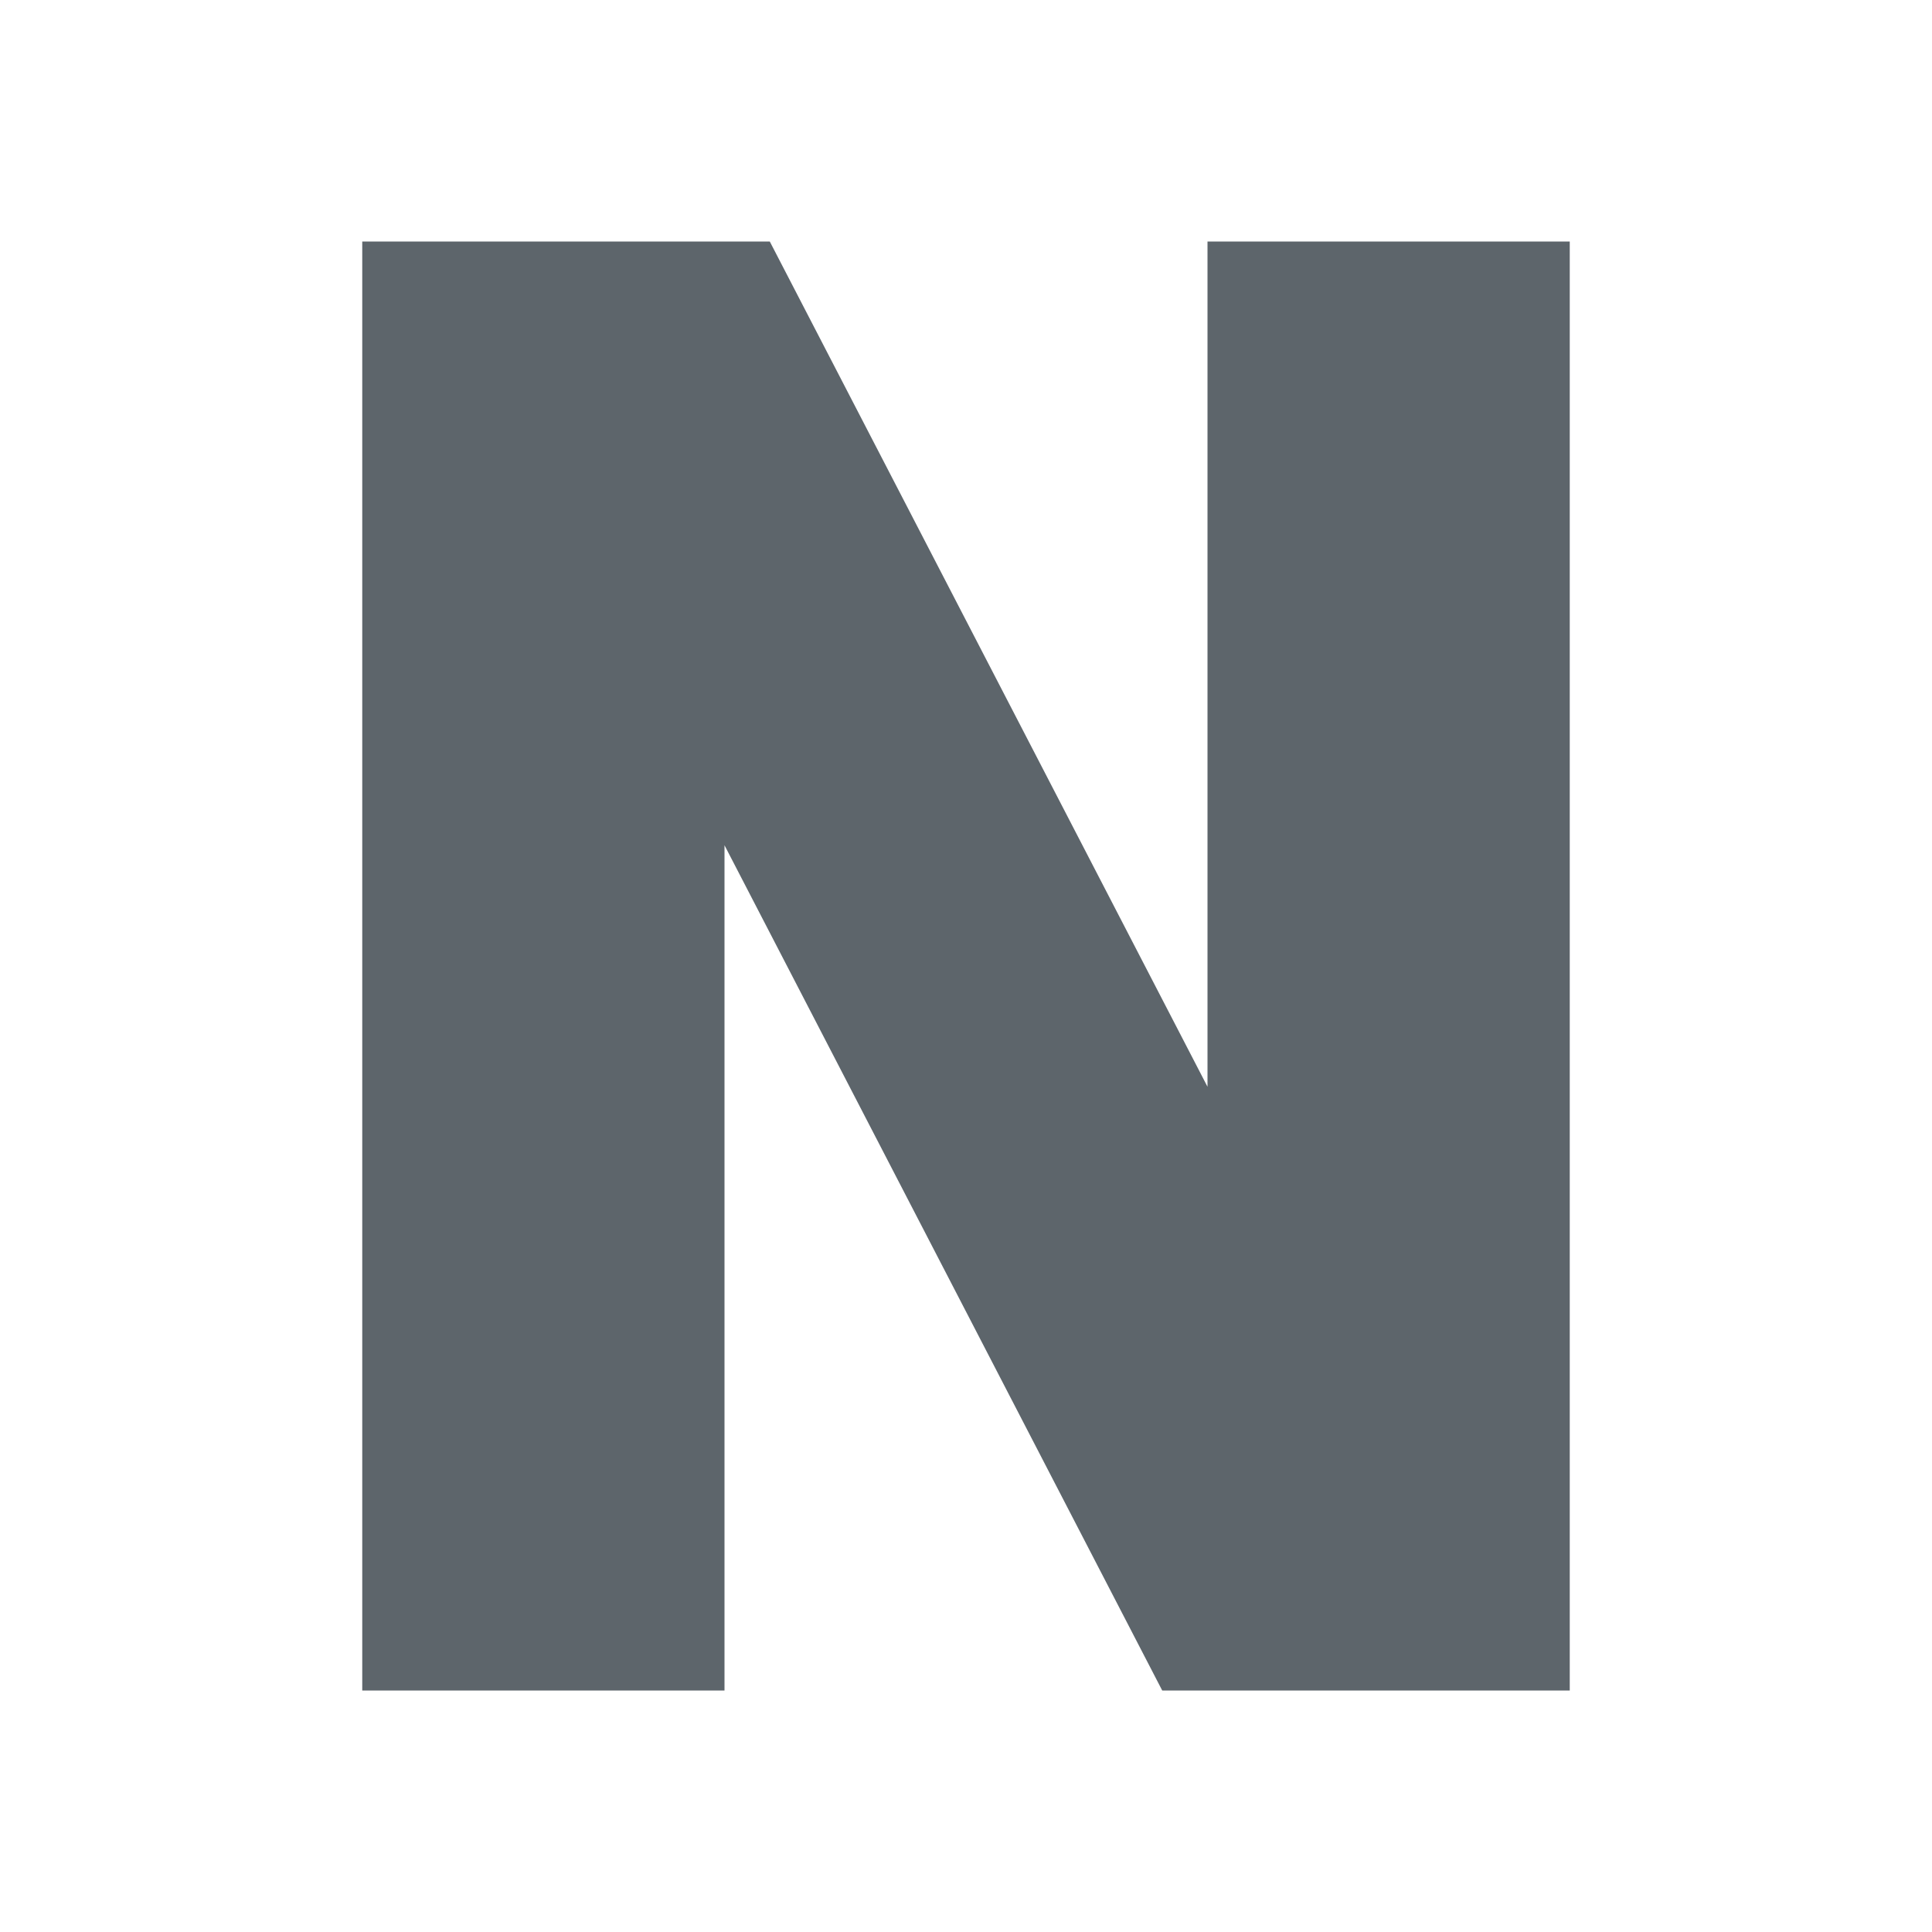
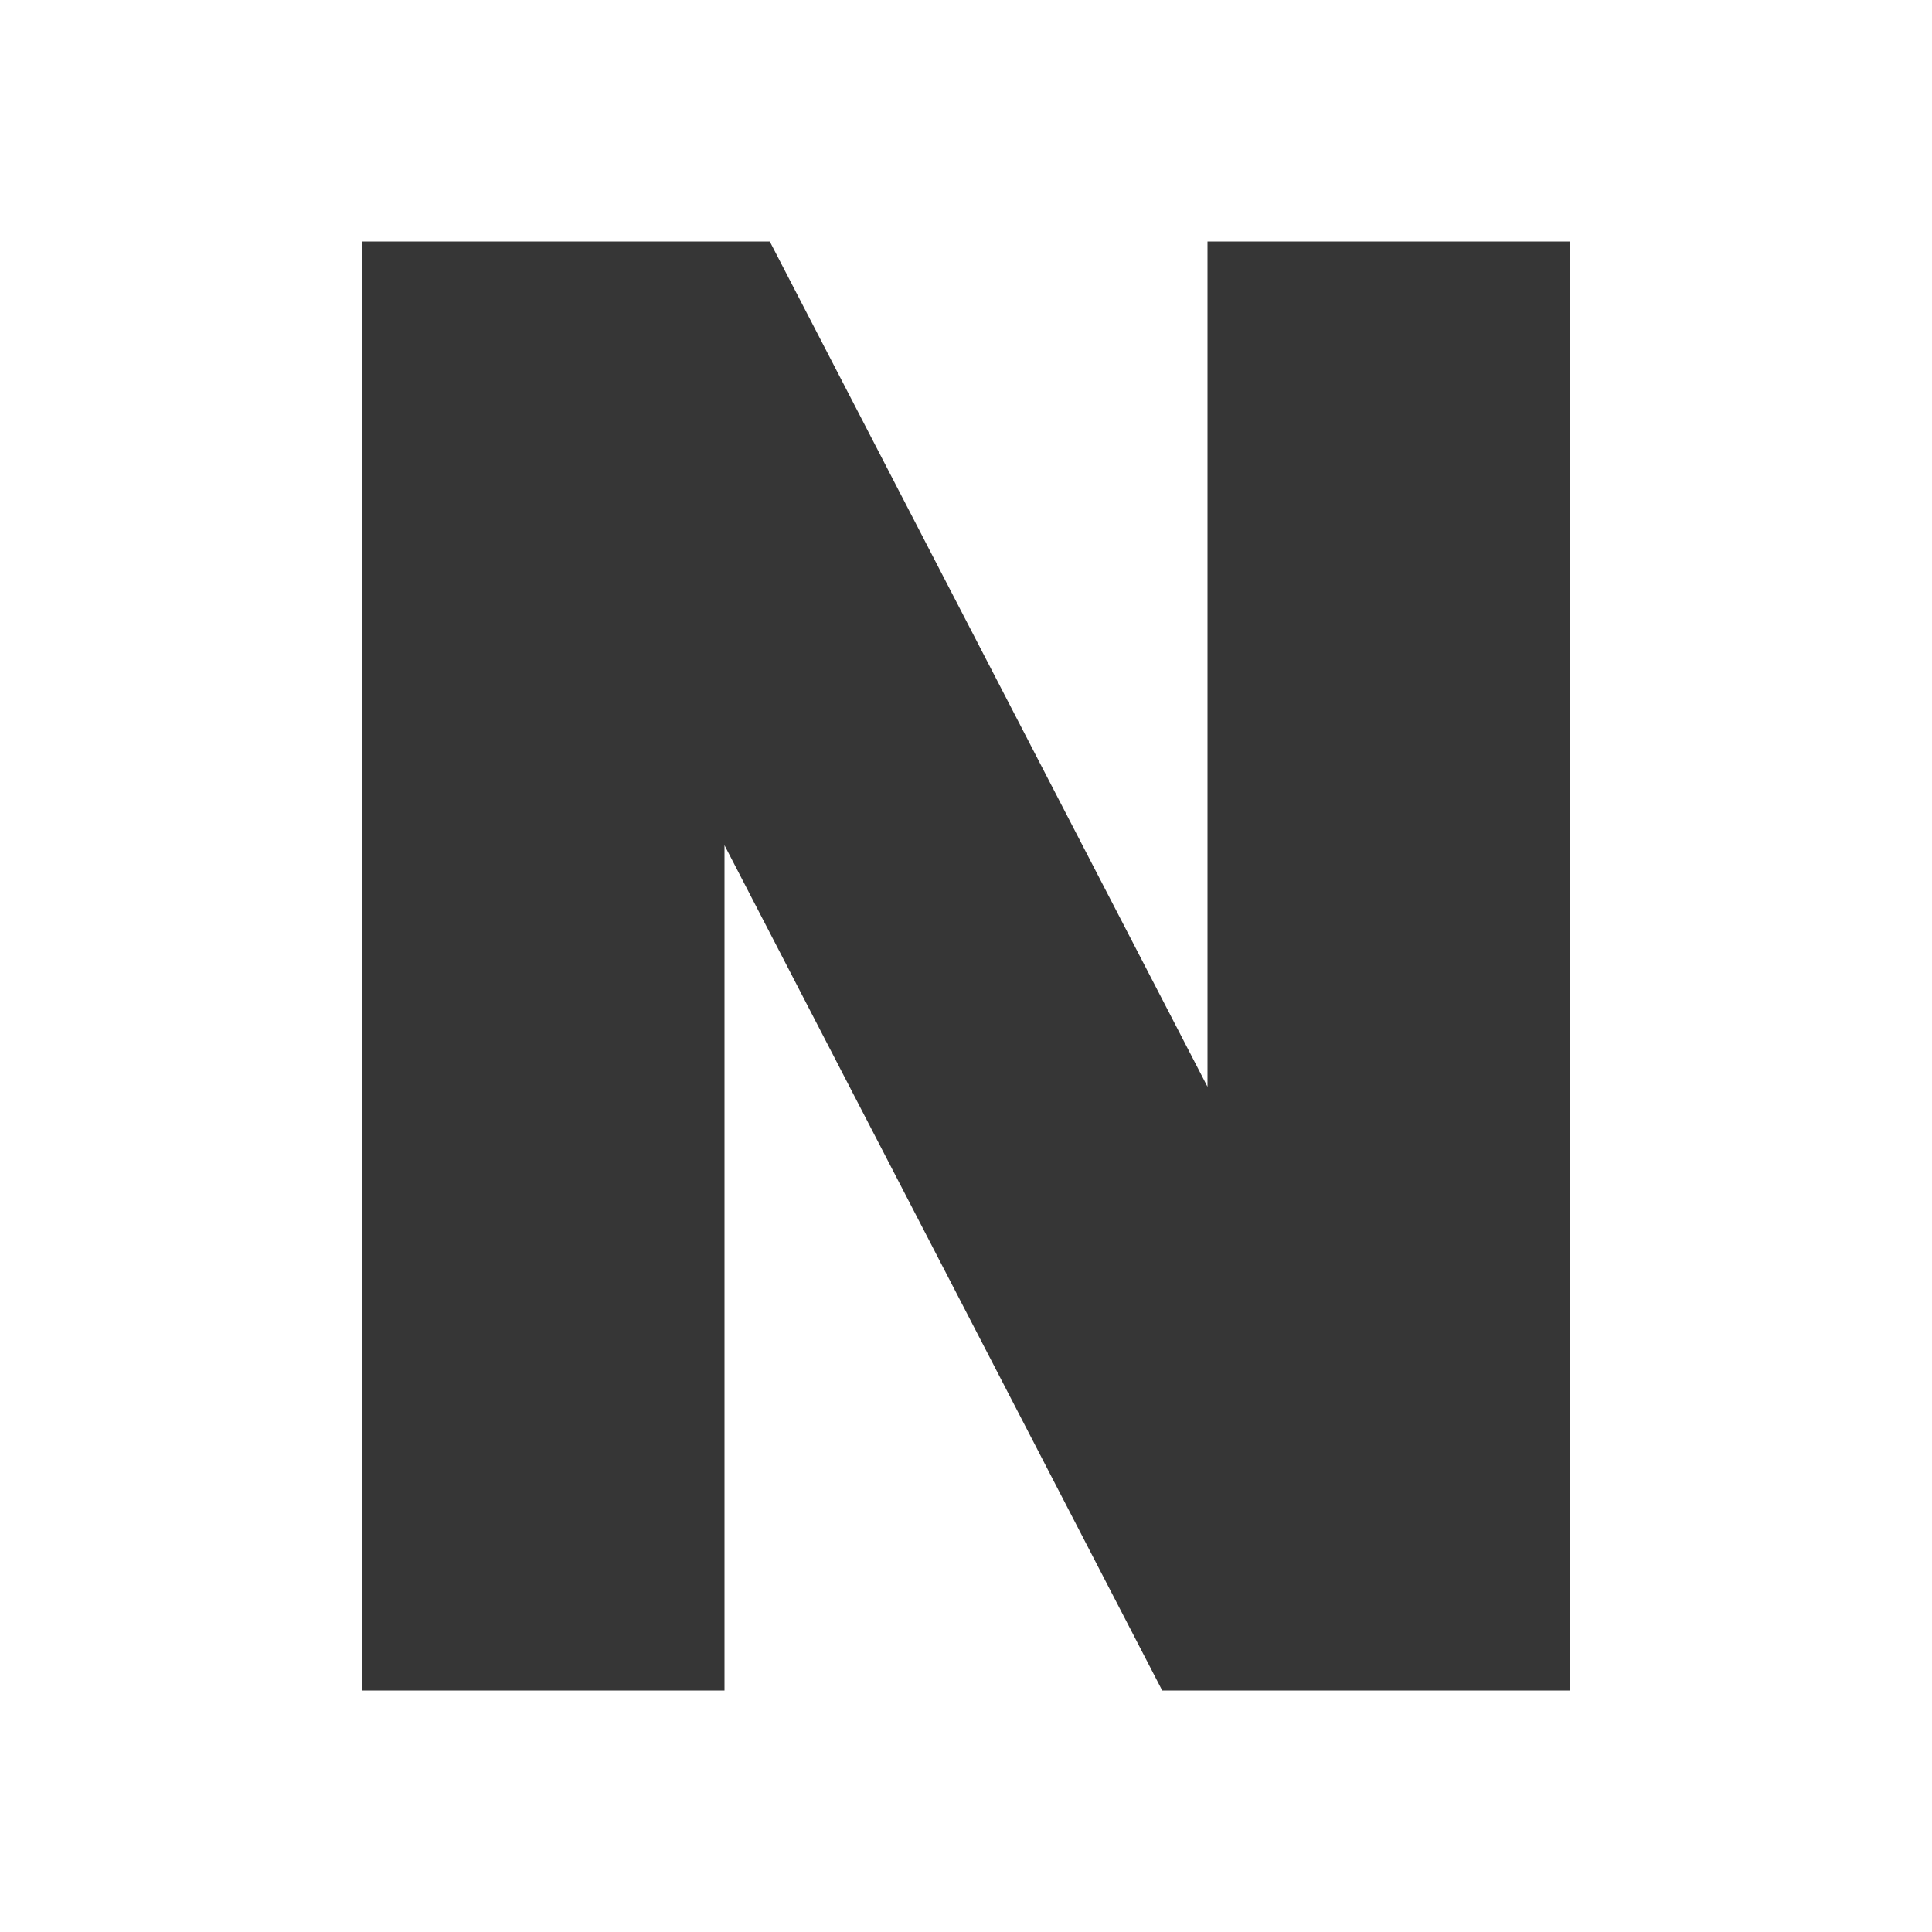
<svg xmlns="http://www.w3.org/2000/svg" height="16" width="16">
-   <path d="M3 2h3.375L10 9V2h3v12H9.625L6 7v7H3z" fill="#5d656b" font-family="sans-serif" font-weight="700" letter-spacing="0" style="line-height:125%" word-spacing="0" />
+   <path d="M3 2h3.375L10 9V2h3v12H9.625L6 7v7H3z" fill="#363636" font-family="sans-serif" font-weight="700" letter-spacing="0" style="line-height:125%" word-spacing="0" />
</svg>
